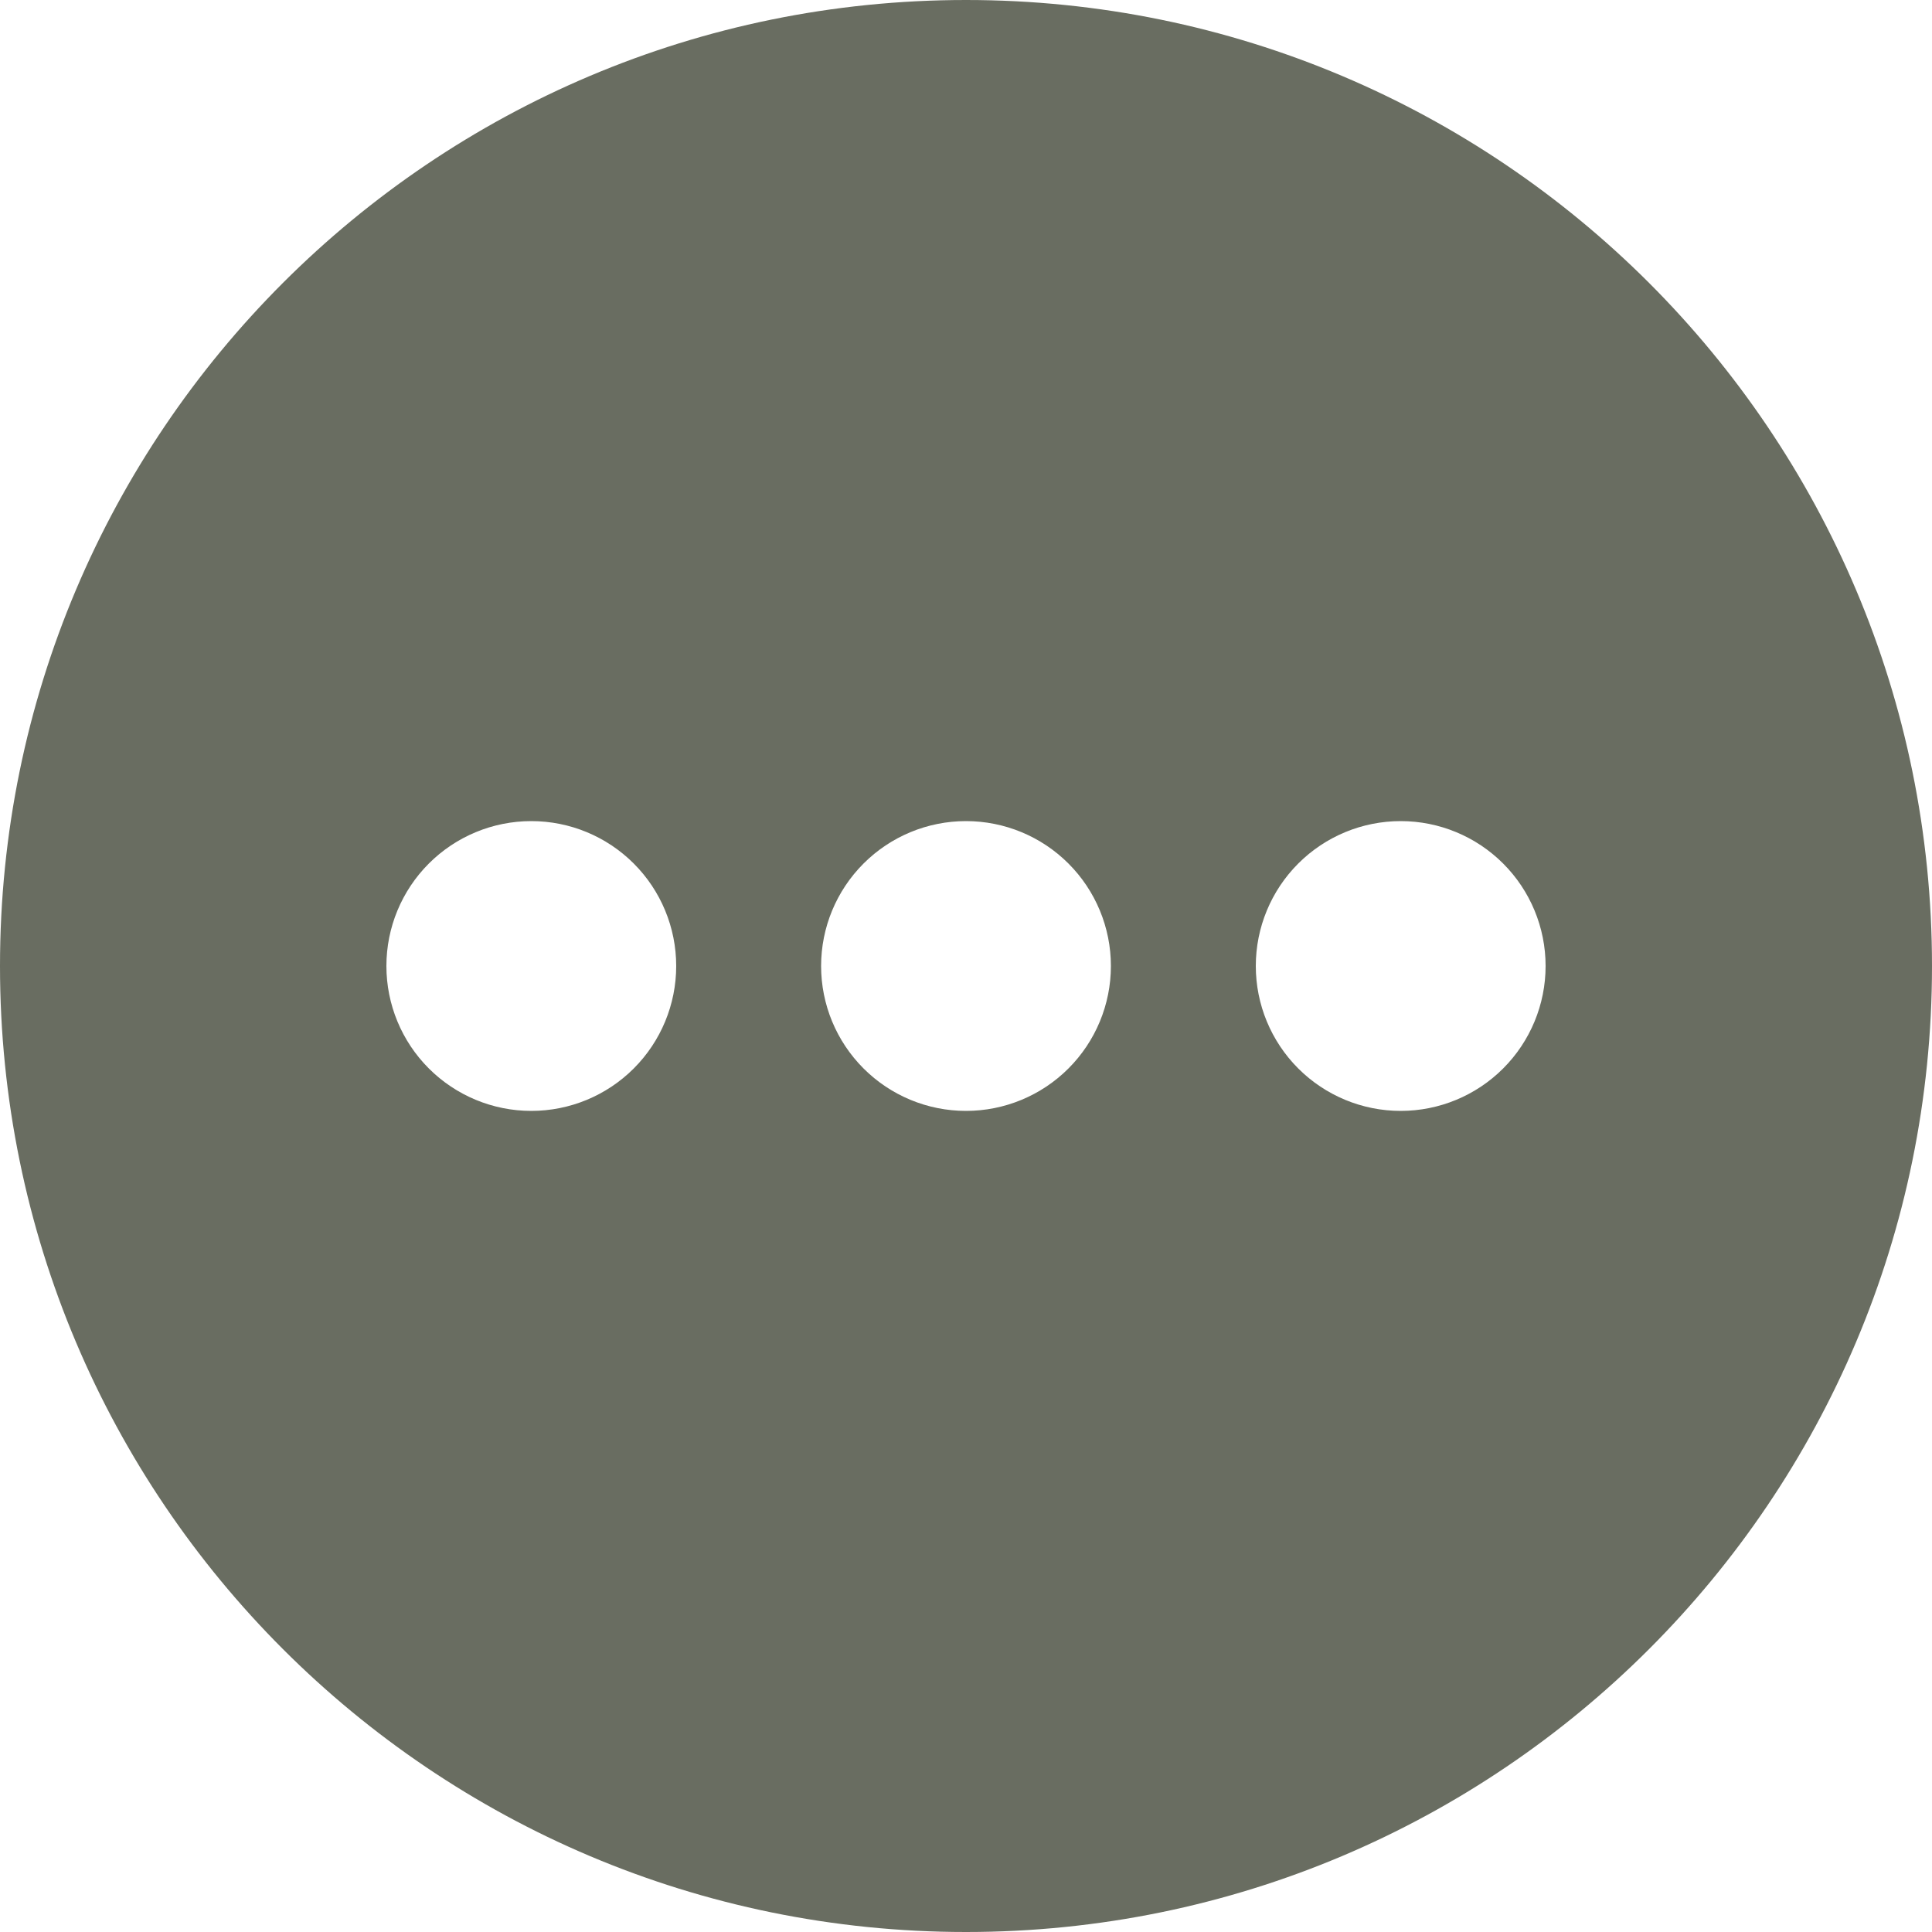
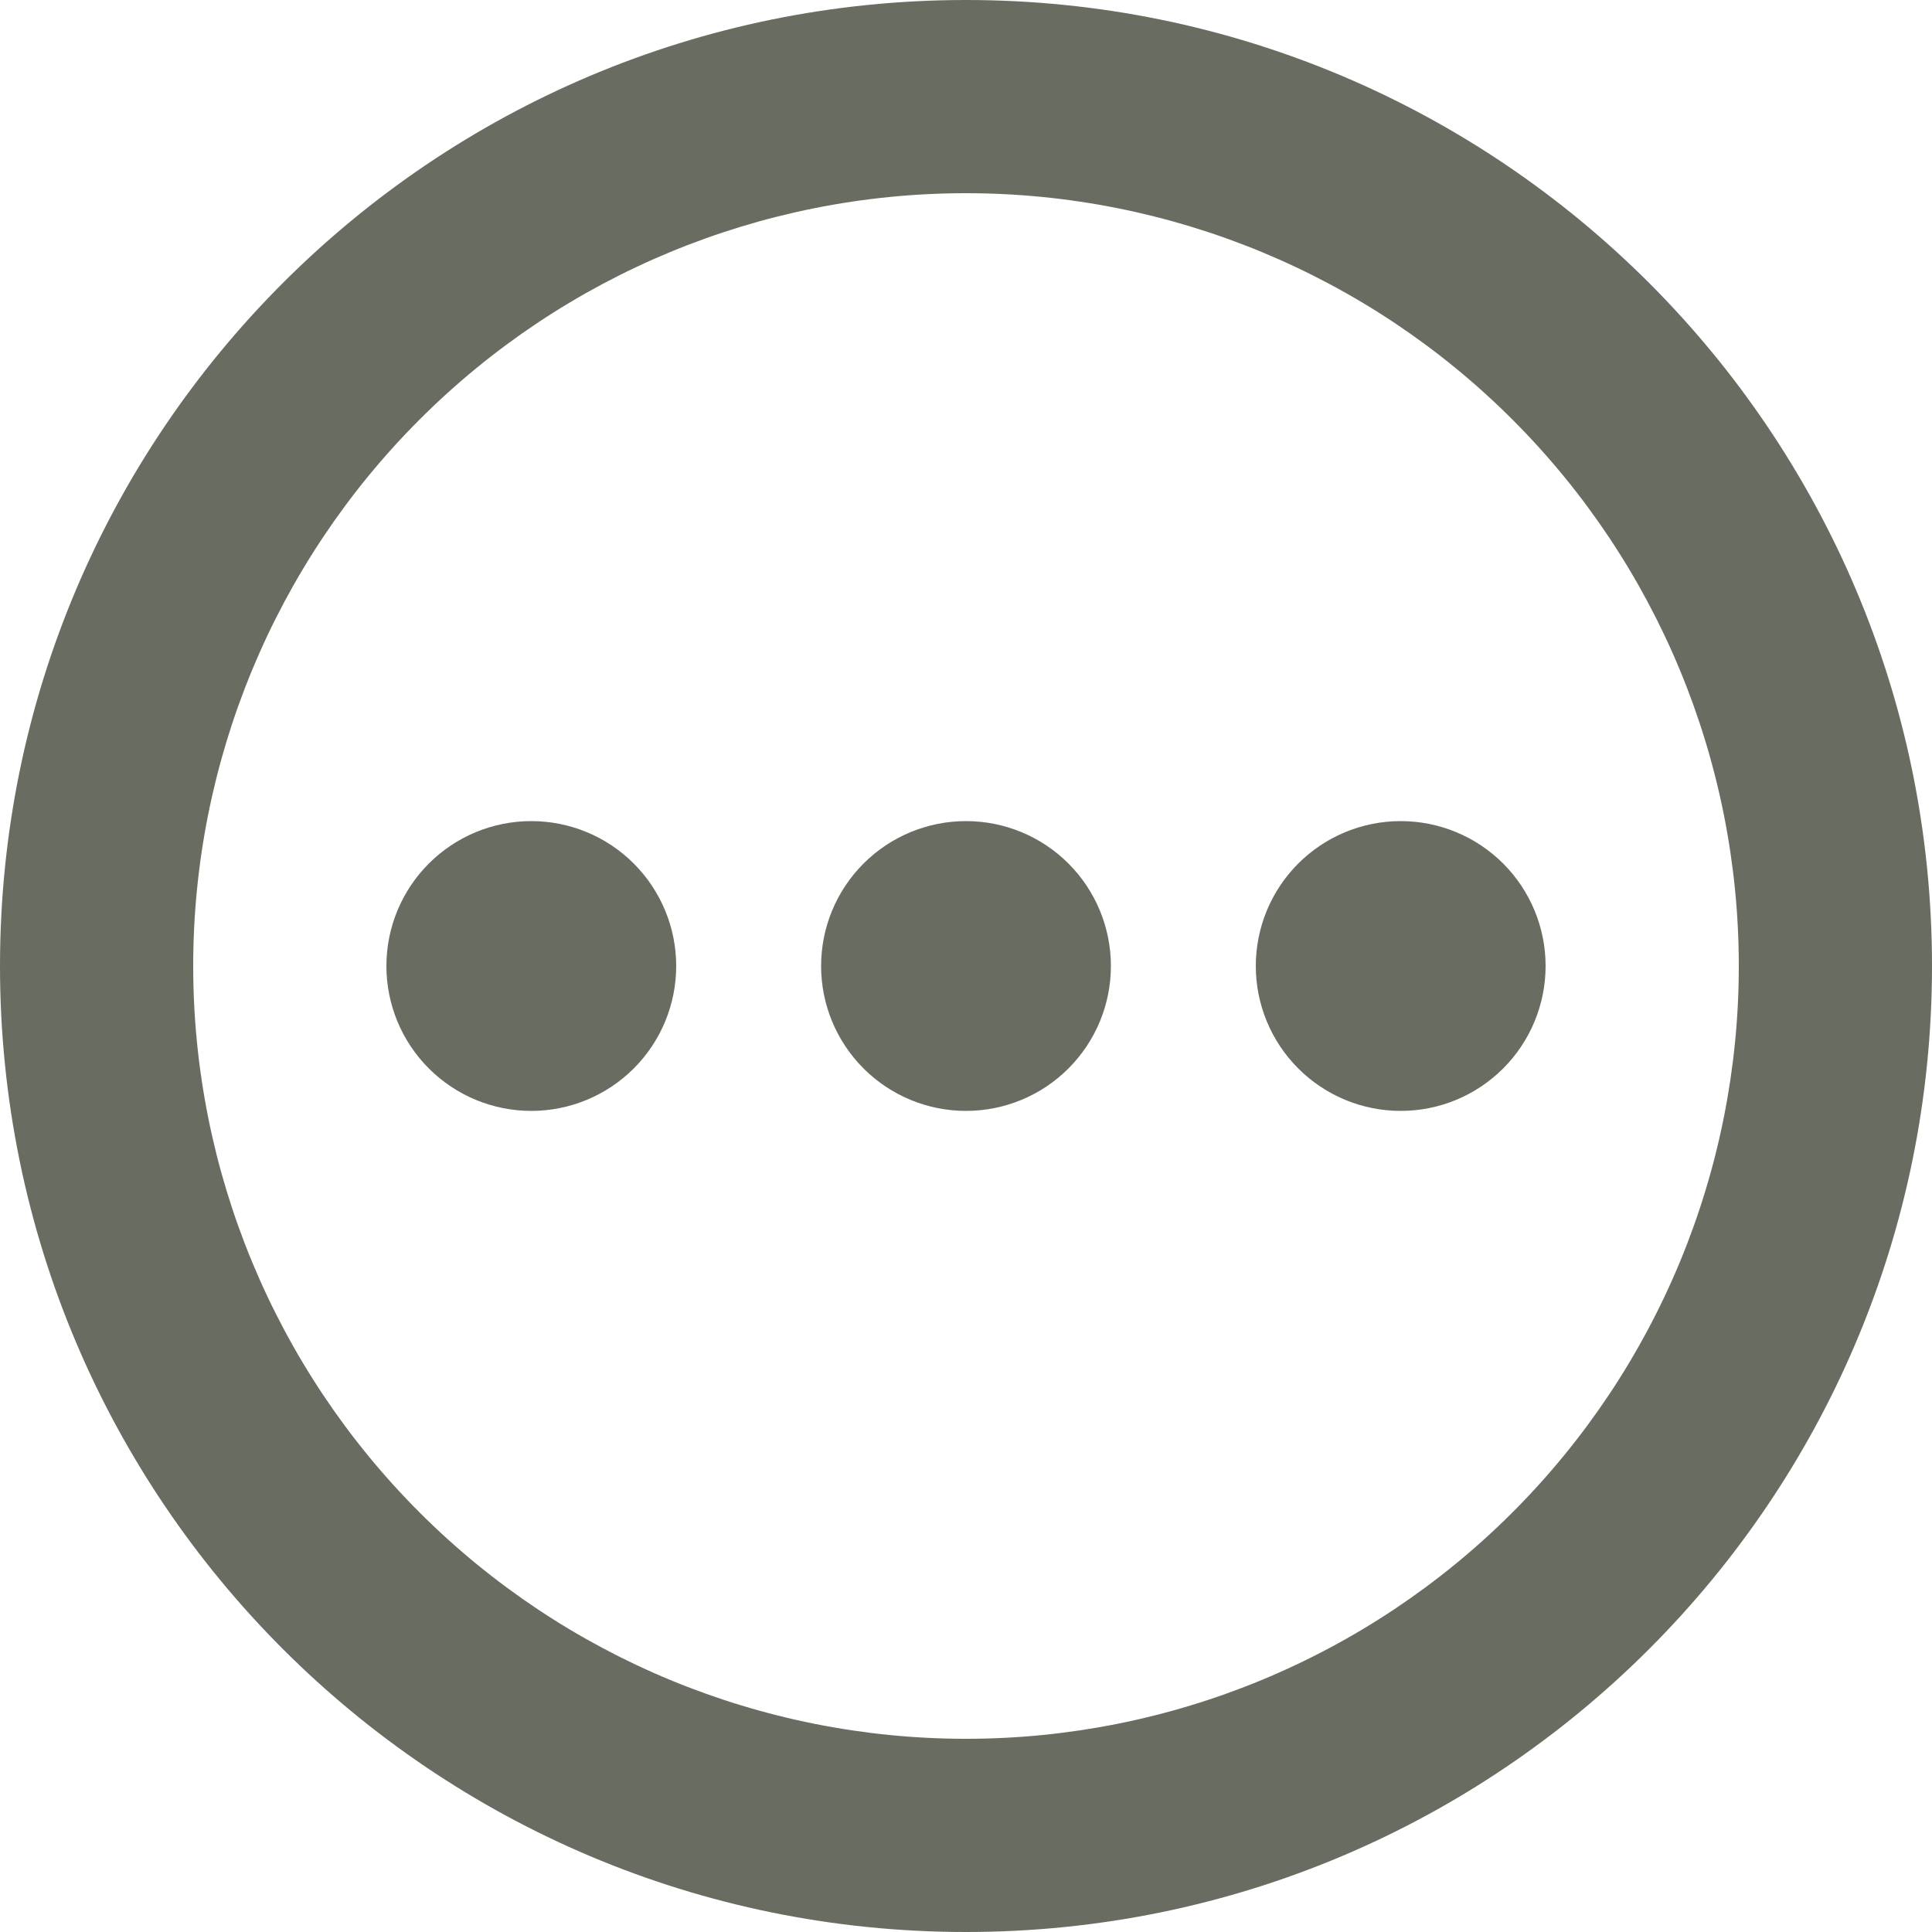
<svg xmlns="http://www.w3.org/2000/svg" width="30" height="30" viewBox="0 0 30 30" fill="none">
-   <path fill-rule="evenodd" clip-rule="evenodd" d="M15 0C23.285 0 30 6.715 30 15C30 23.285 23.285 30 15 30C6.715 30 0 23.285 0 15C0 6.715 6.715 0 15 0ZM21.75 12.75C21.153 12.75 20.581 12.987 20.159 13.409C19.737 13.831 19.5 14.403 19.5 15C19.5 15.597 19.737 16.169 20.159 16.591C20.581 17.013 21.153 17.25 21.75 17.25C22.347 17.25 22.919 17.013 23.341 16.591C23.763 16.169 24 15.597 24 15C24 14.403 23.763 13.831 23.341 13.409C22.919 12.987 22.347 12.75 21.75 12.75ZM15 12.75C14.403 12.75 13.831 12.987 13.409 13.409C12.987 13.831 12.75 14.403 12.75 15C12.75 15.597 12.987 16.169 13.409 16.591C13.831 17.013 14.403 17.25 15 17.25C15.597 17.25 16.169 17.013 16.591 16.591C17.013 16.169 17.25 15.597 17.25 15C17.25 14.403 17.013 13.831 16.591 13.409C16.169 12.987 15.597 12.75 15 12.75ZM8.25 12.75C7.653 12.75 7.081 12.987 6.659 13.409C6.237 13.831 6 14.403 6 15C6 15.597 6.237 16.169 6.659 16.591C7.081 17.013 7.653 17.25 8.25 17.25C8.847 17.25 9.419 17.013 9.841 16.591C10.263 16.169 10.5 15.597 10.5 15C10.5 14.403 10.263 13.831 9.841 13.409C9.419 12.987 8.847 12.75 8.25 12.75Z" fill="#696D61" />
+   <path d="M15 0C23.285 0 30 6.715 30 15C30 23.285 23.285 30 15 30C6.715 30 0 23.285 0 15C0 6.715 6.715 0 15 0ZM15 3C11.817 3 8.765 4.264 6.515 6.515C4.264 8.765 3 11.817 3 15C3 18.183 4.264 21.235 6.515 23.485C8.765 25.736 11.817 27 15 27C18.183 27 21.235 25.736 23.485 23.485C25.736 21.235 27 18.183 27 15C27 11.817 25.736 8.765 23.485 6.515C21.235 4.264 18.183 3 15 3ZM8.25 12.75C8.847 12.75 9.419 12.987 9.841 13.409C10.263 13.831 10.5 14.403 10.5 15C10.5 15.597 10.263 16.169 9.841 16.591C9.419 17.013 8.847 17.25 8.25 17.25C7.653 17.25 7.081 17.013 6.659 16.591C6.237 16.169 6 15.597 6 15C6 14.403 6.237 13.831 6.659 13.409C7.081 12.987 7.653 12.75 8.25 12.75ZM15 12.75C15.597 12.75 16.169 12.987 16.591 13.409C17.013 13.831 17.25 14.403 17.25 15C17.25 15.597 17.013 16.169 16.591 16.591C16.169 17.013 15.597 17.25 15 17.25C14.403 17.25 13.831 17.013 13.409 16.591C12.987 16.169 12.75 15.597 12.75 15C12.75 14.403 12.987 13.831 13.409 13.409C13.831 12.987 14.403 12.75 15 12.75ZM21.75 12.75C22.347 12.75 22.919 12.987 23.341 13.409C23.763 13.831 24 14.403 24 15C24 15.597 23.763 16.169 23.341 16.591C22.919 17.013 22.347 17.25 21.75 17.25C21.153 17.25 20.581 17.013 20.159 16.591C19.737 16.169 19.5 15.597 19.5 15C19.5 14.403 19.737 13.831 20.159 13.409C20.581 12.987 21.153 12.75 21.75 12.75Z" fill="#696D61" />
</svg>
